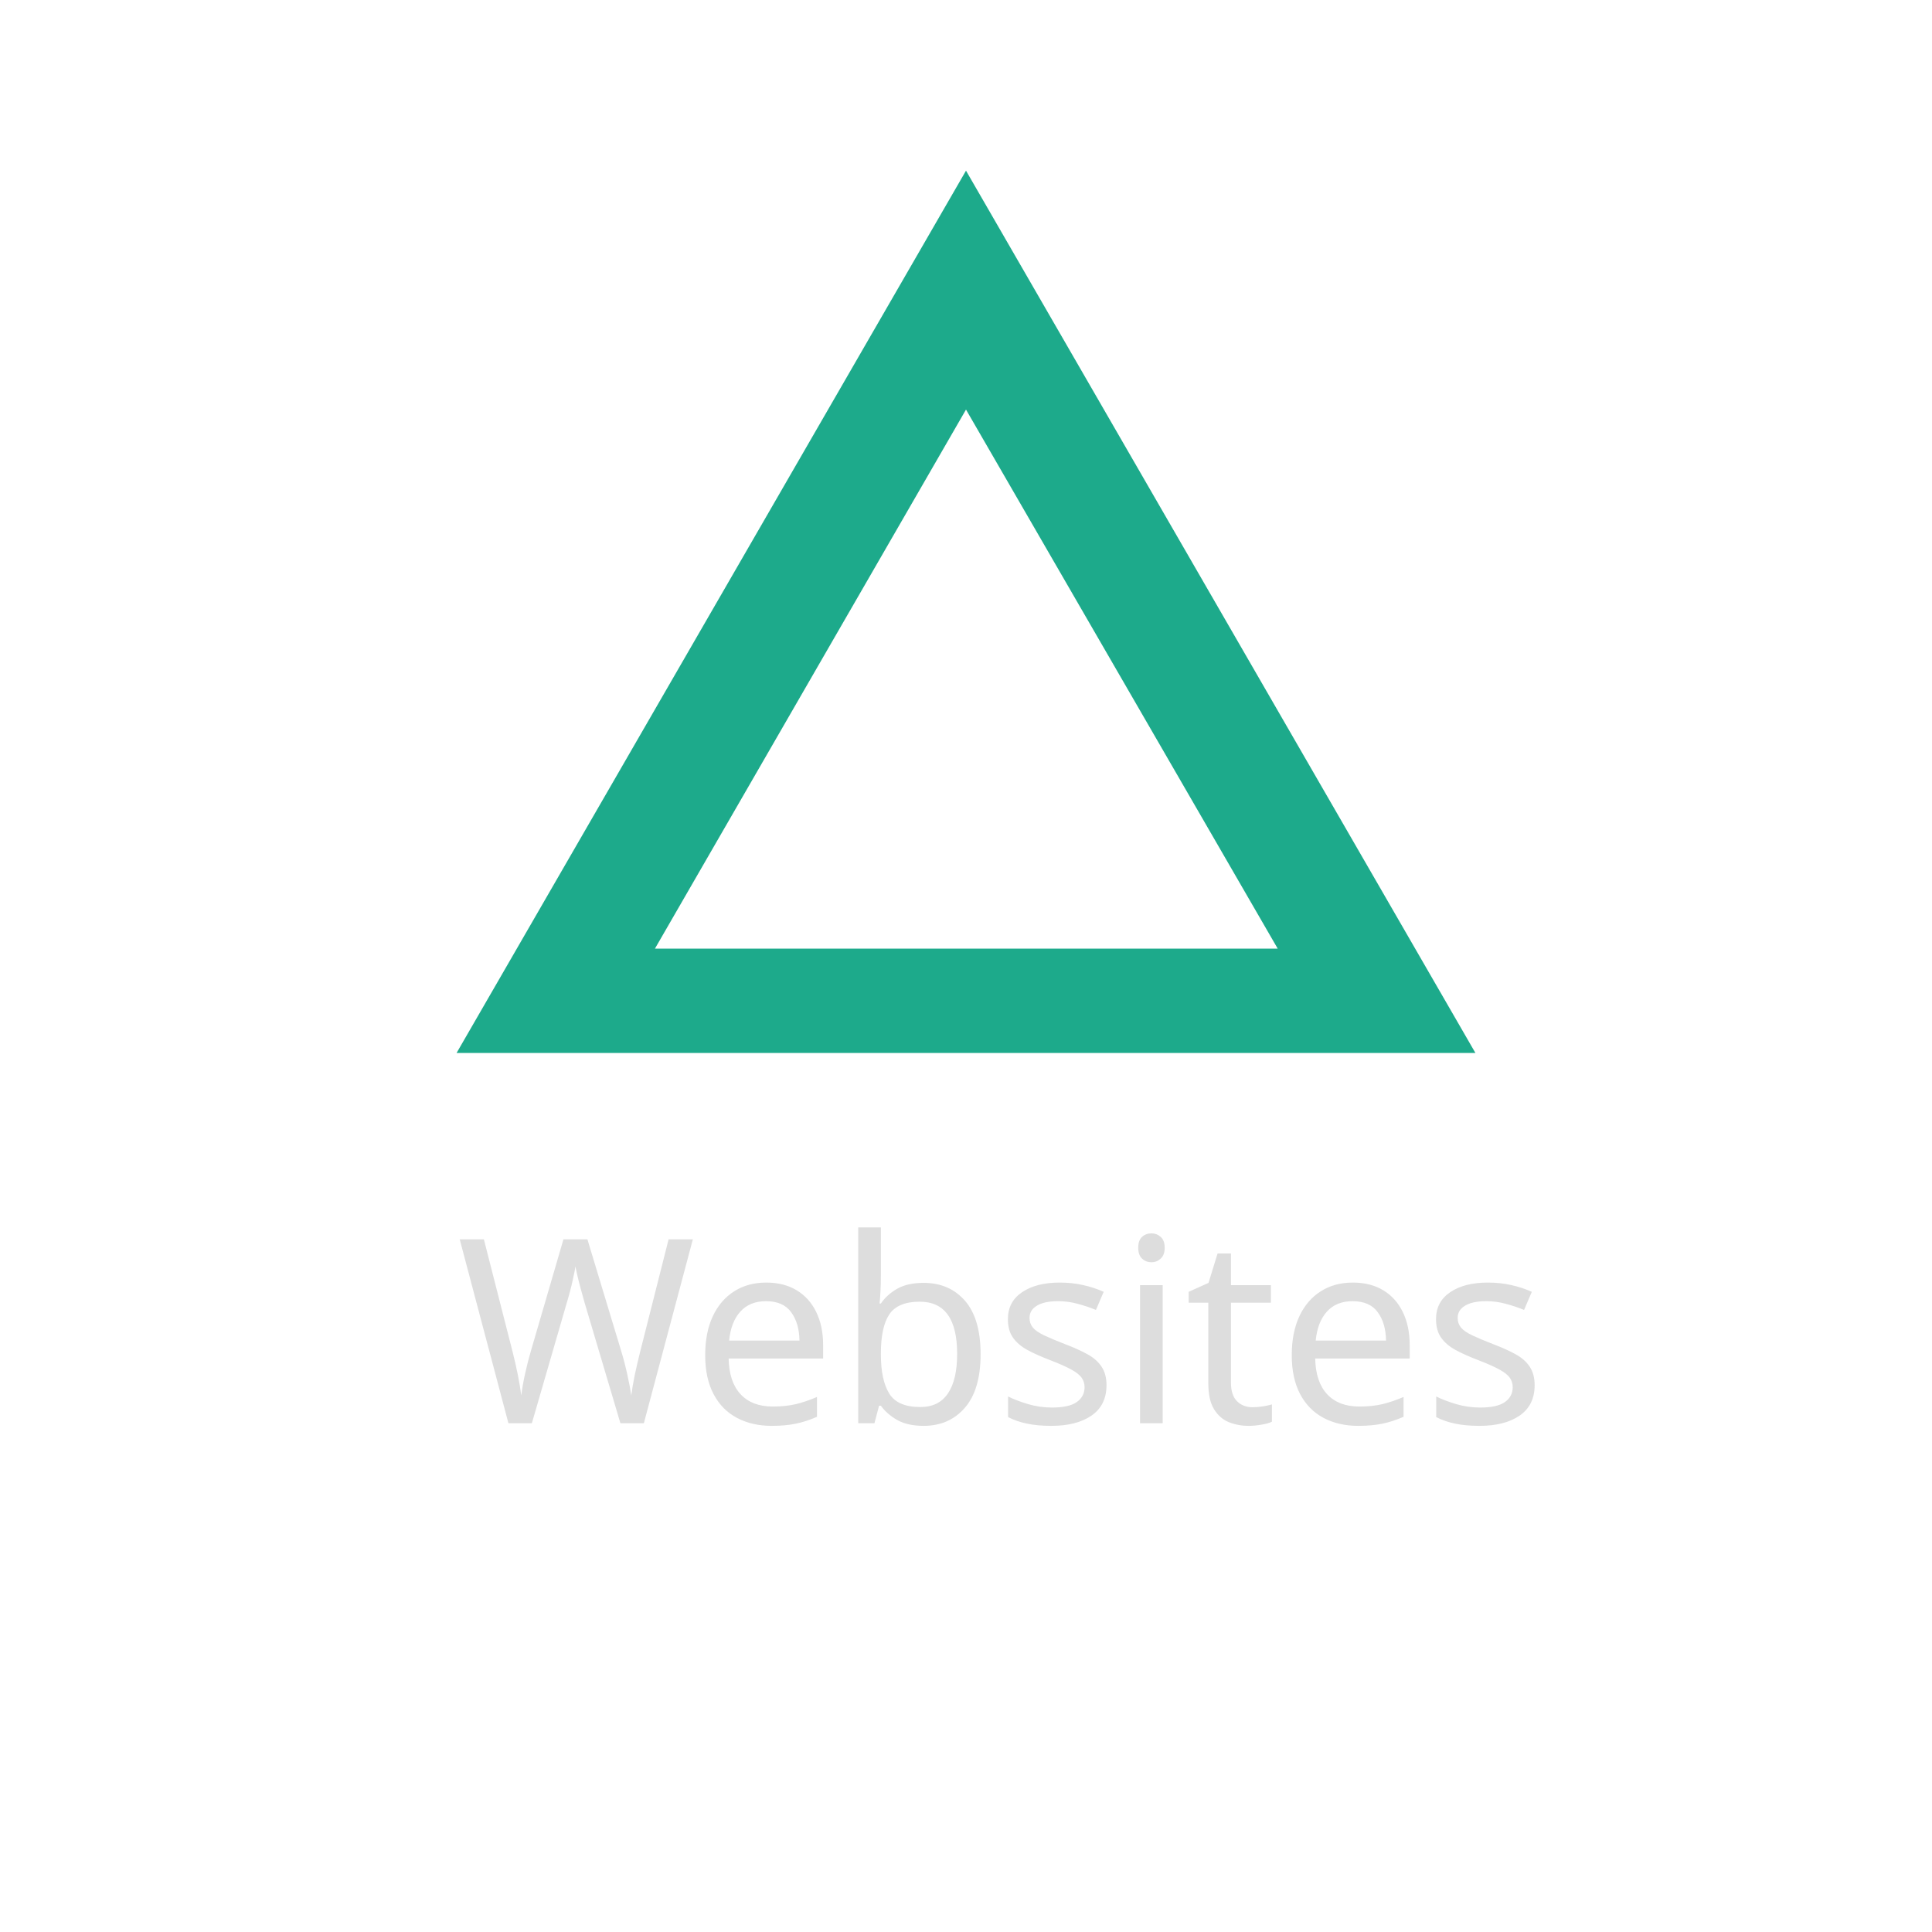
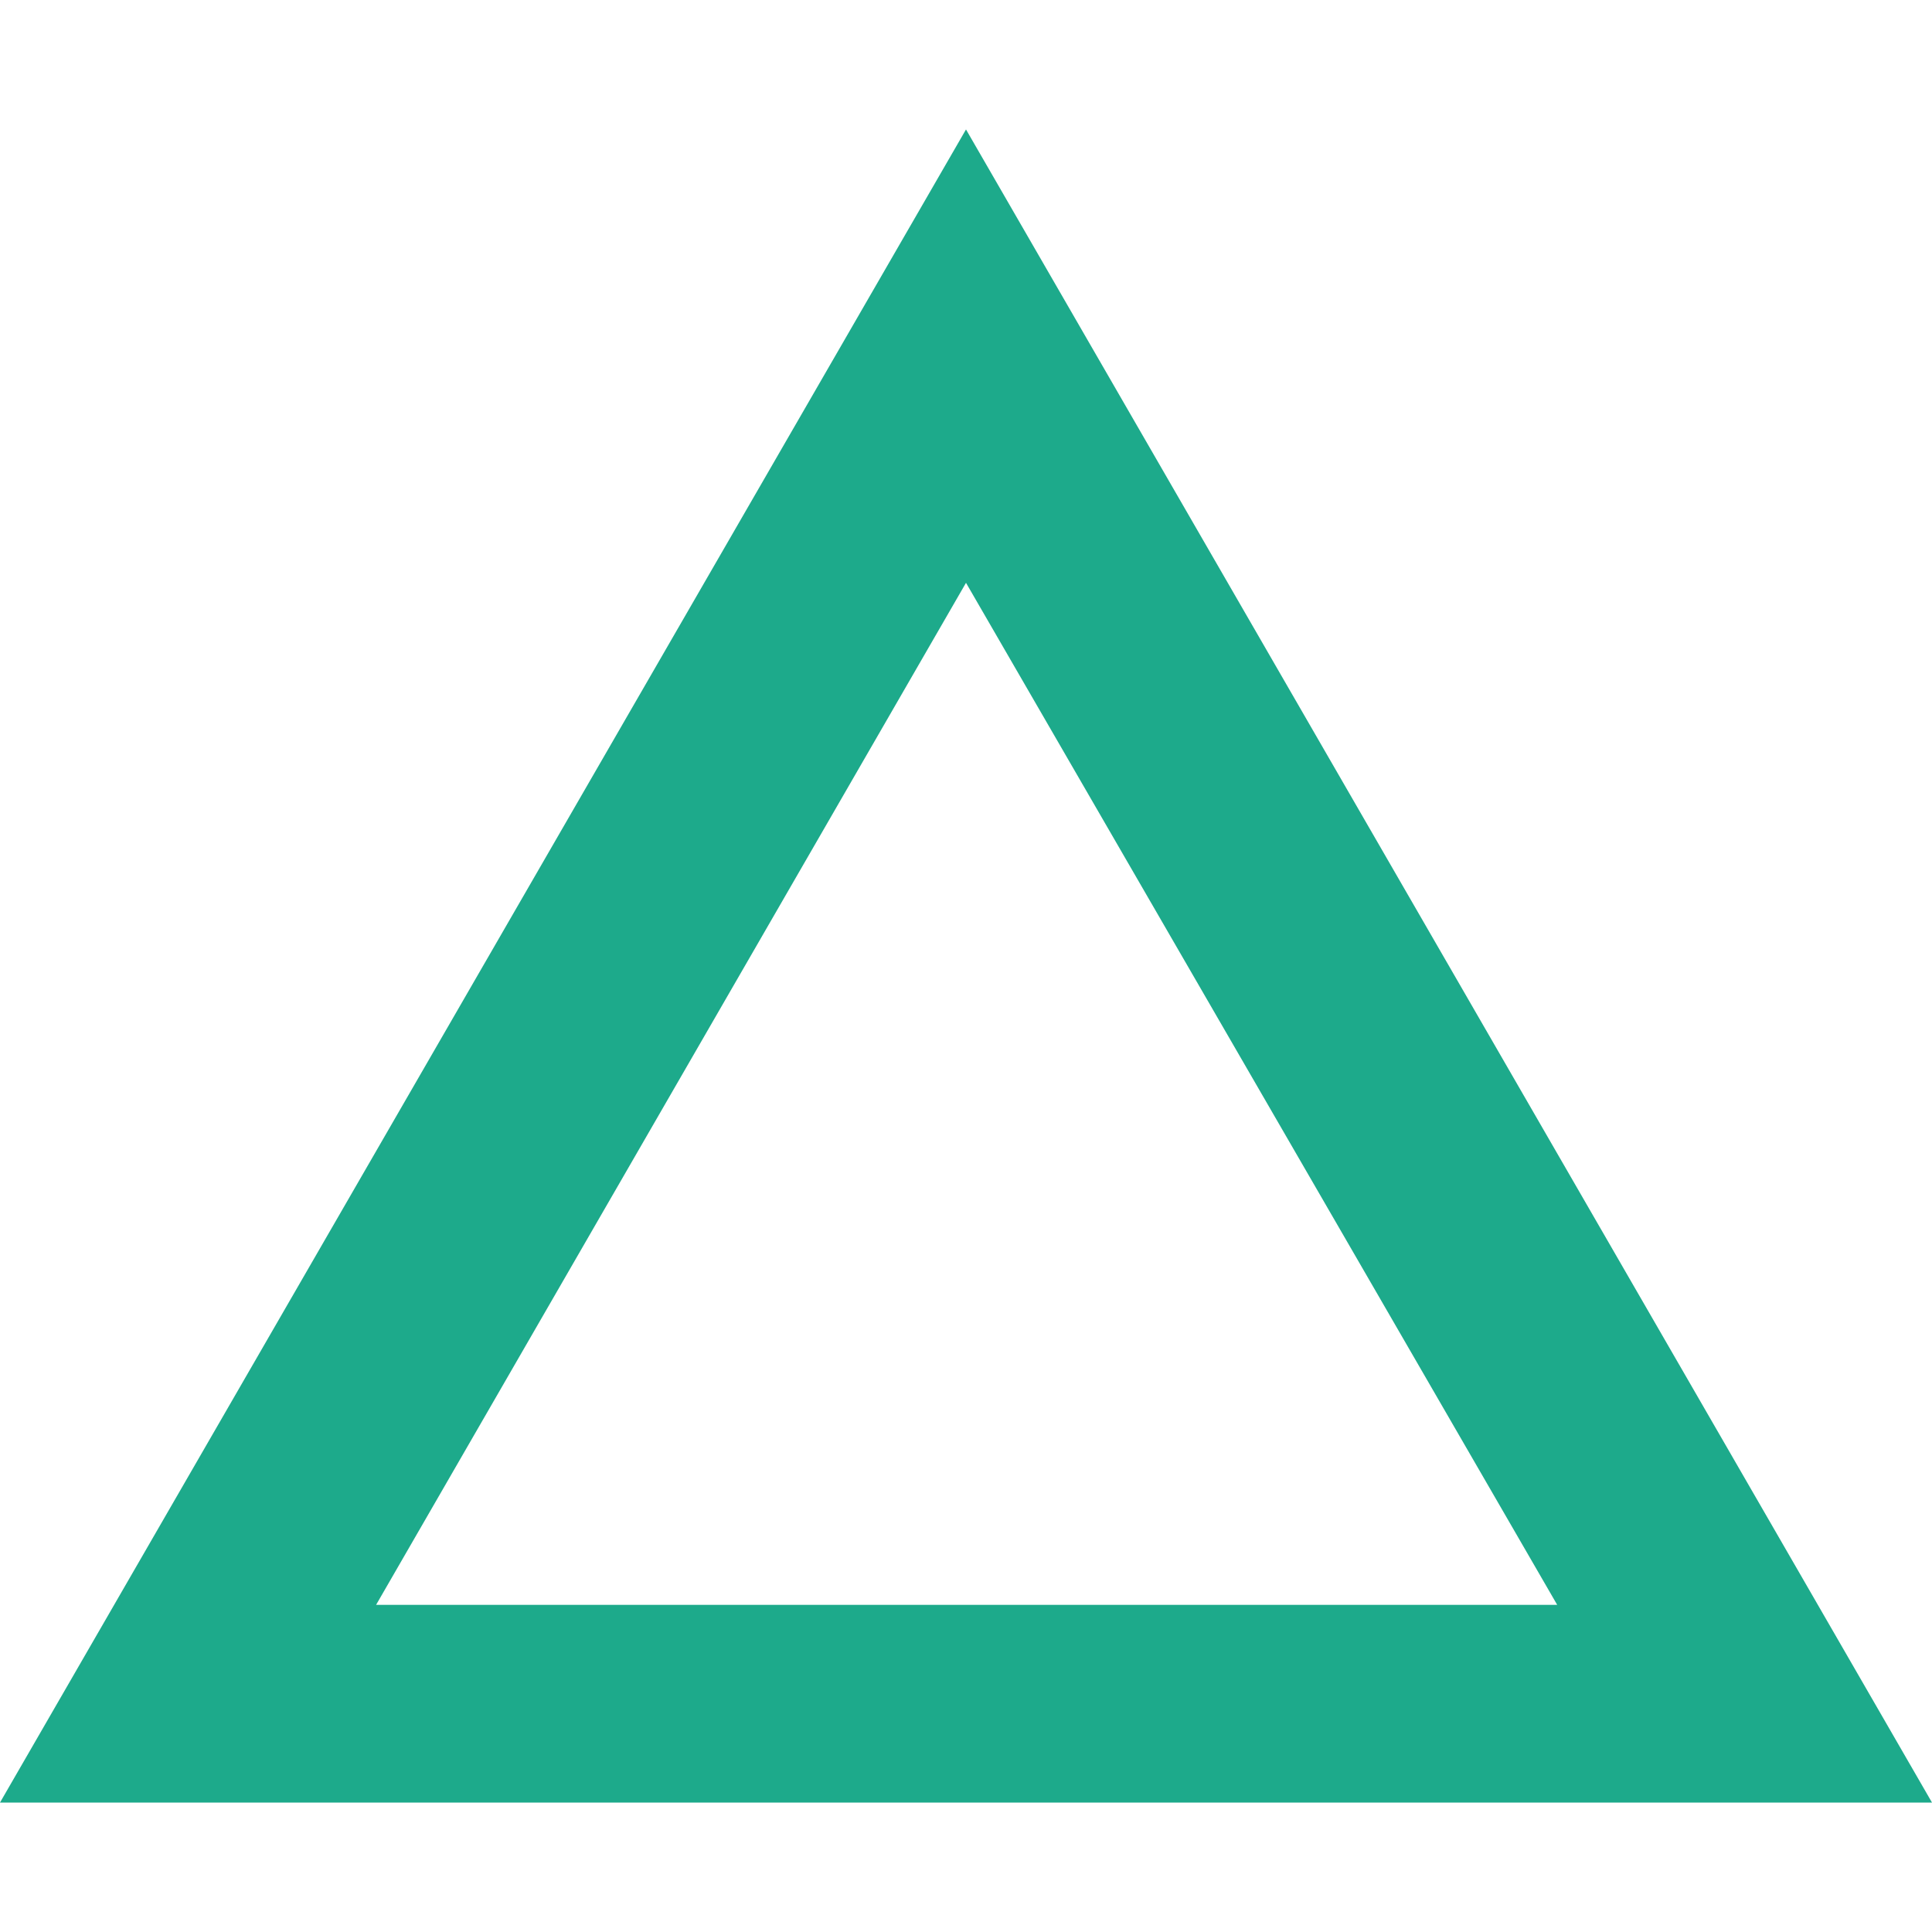
<svg xmlns="http://www.w3.org/2000/svg" version="1.1" id="triangle" x="0px" y="0px" viewBox="0 0 300 300" enable-background="new 0 0 300 300" xml:space="preserve">
  <circle id="centertri" fill="#9B3B23" fill-opacity="0" cx="150" cy="137.1" r="7.1" />
-   <g>
-     <rect x="33" y="206.3" fill="none" width="234" height="56.9" />
-   </g>
-   <path fill="#1DAA8B" d="M150,26.5l-79.1,137h158.2L150,26.5z M150,63.6l48.4,83.7h-96.7L150,63.6z" />
-   <g id="side-Graphics_1_">
-     <text transform="matrix(1 0 0 1 70.8998 221)" fill="#DDDDDD" font-family="'Exo-Regular'" font-size="40px">Websites</text>
-   </g>
+   <path fill="#1DAA8B" d="M150,20.1L0,279.9h300L150,20.1z M150,90.5l91.8,158.7H58.4L150,90.5z" />
</svg>
